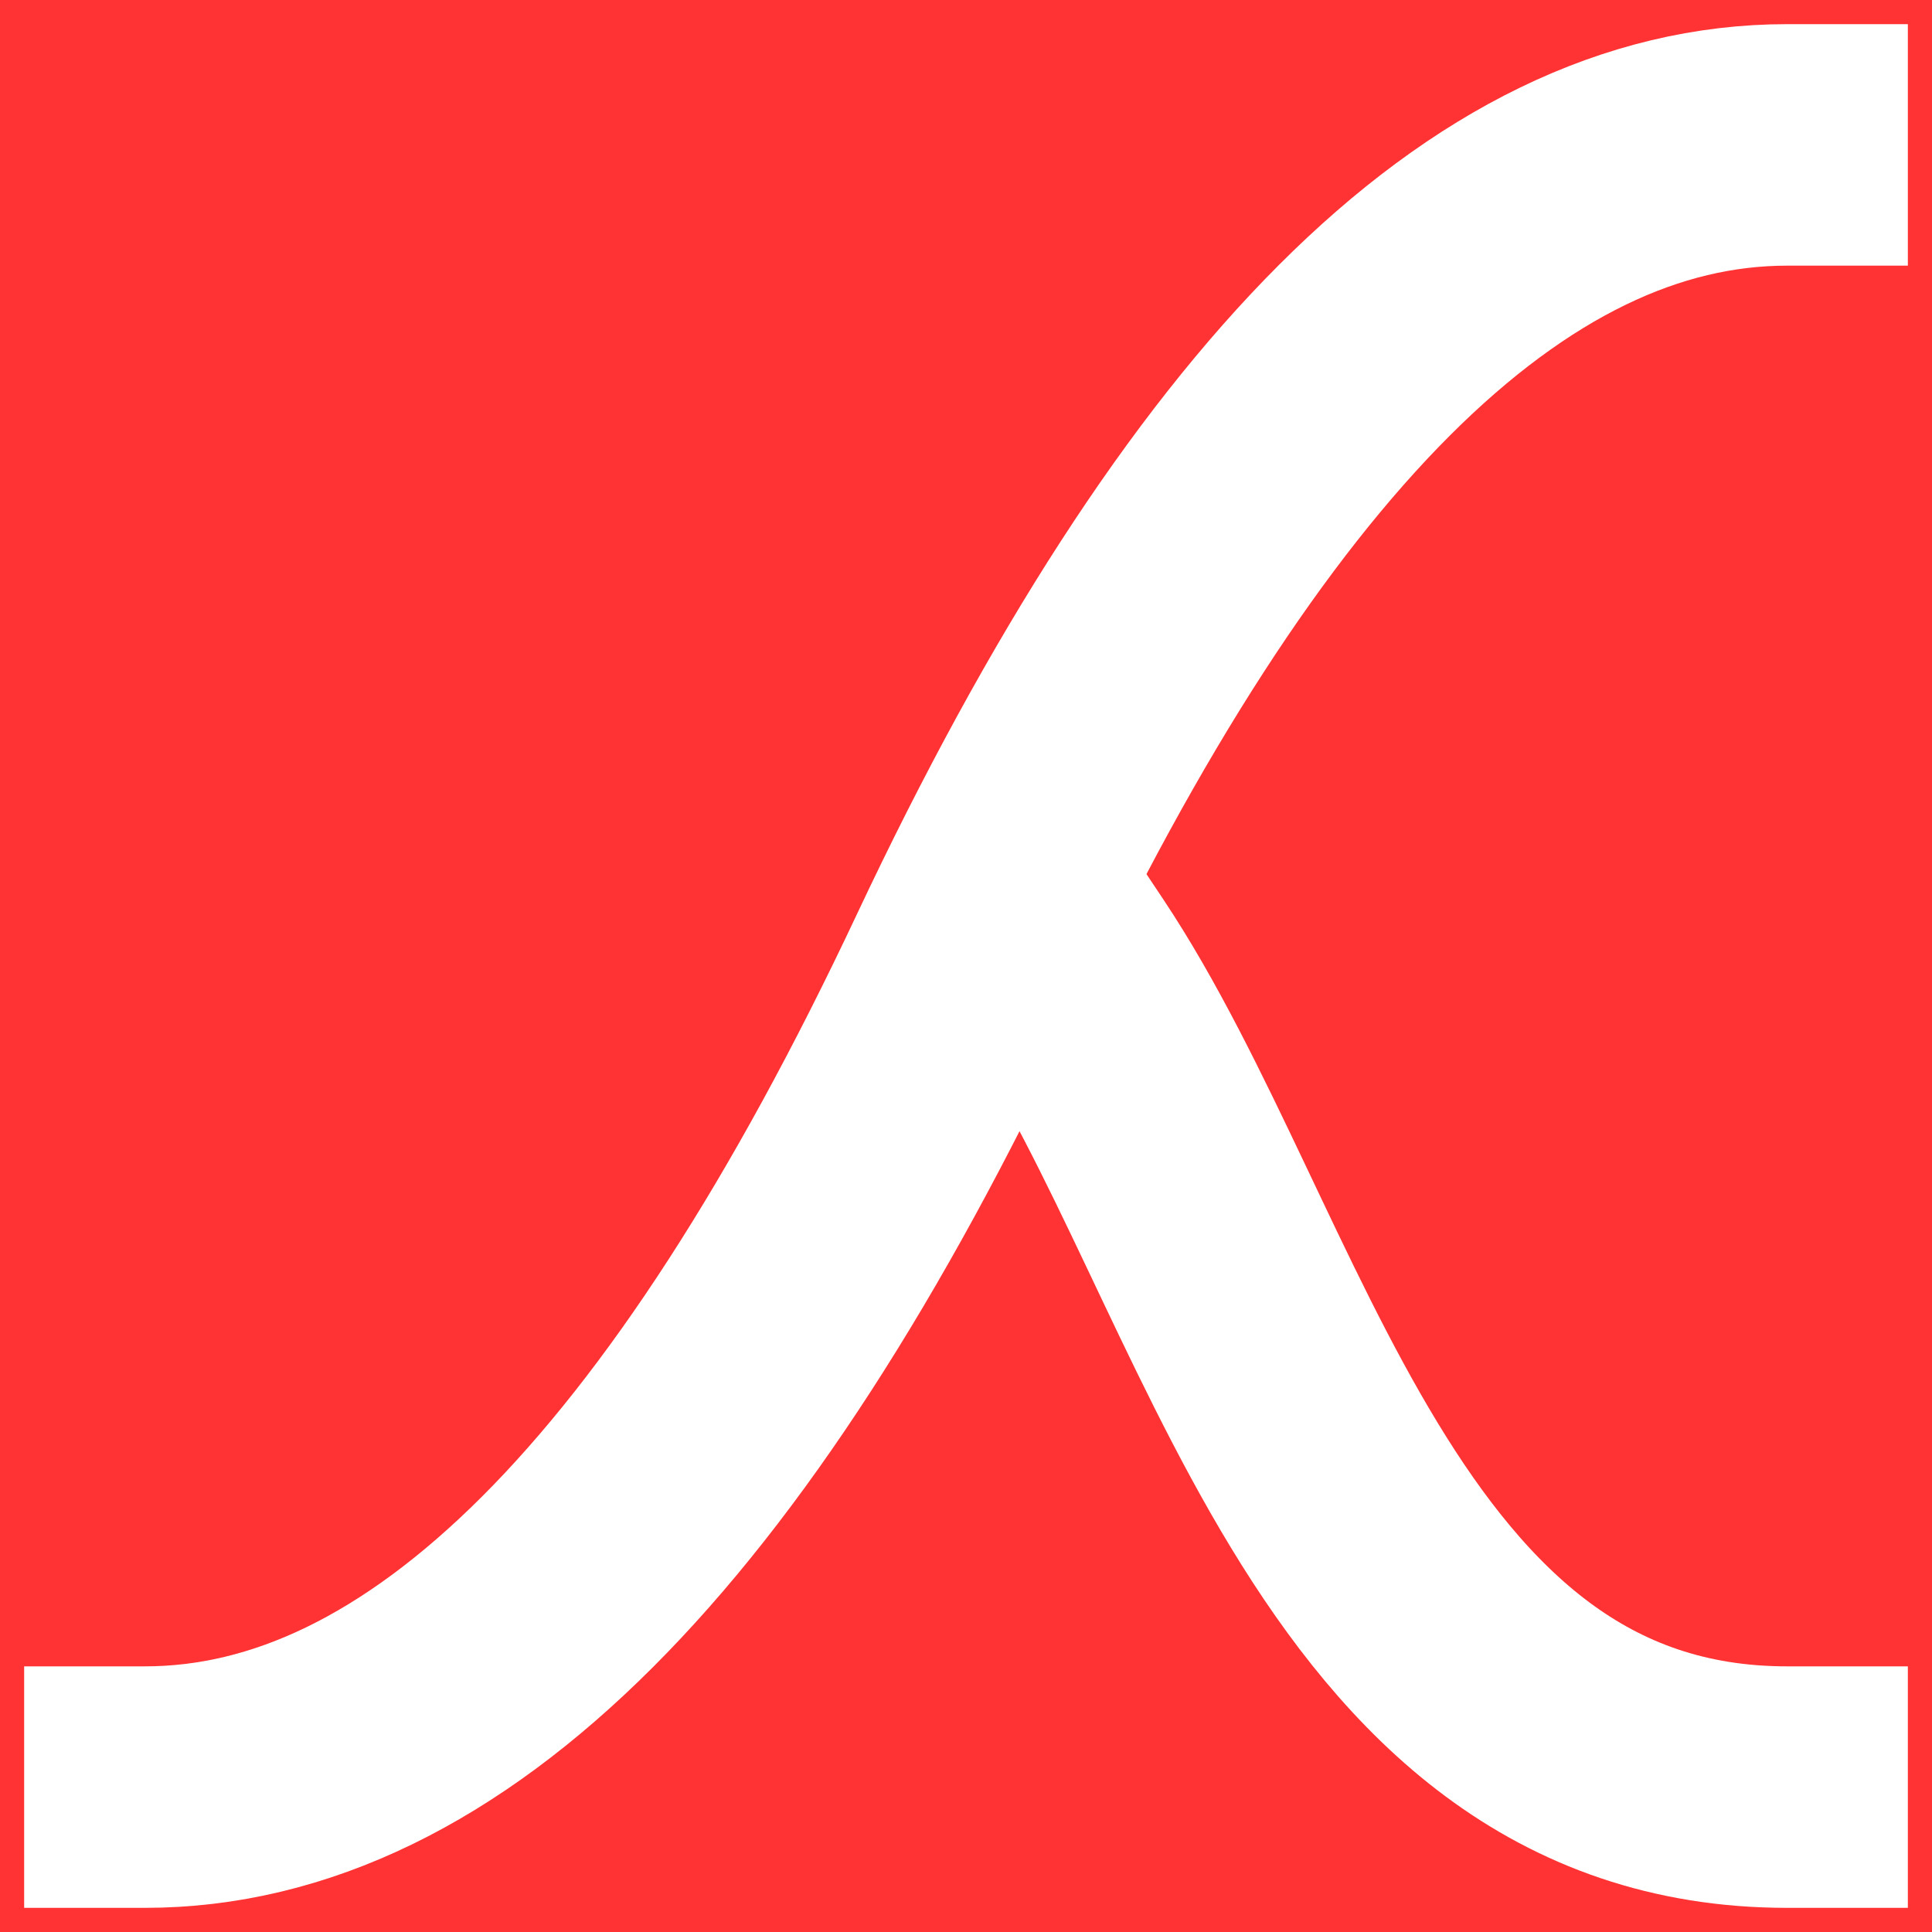
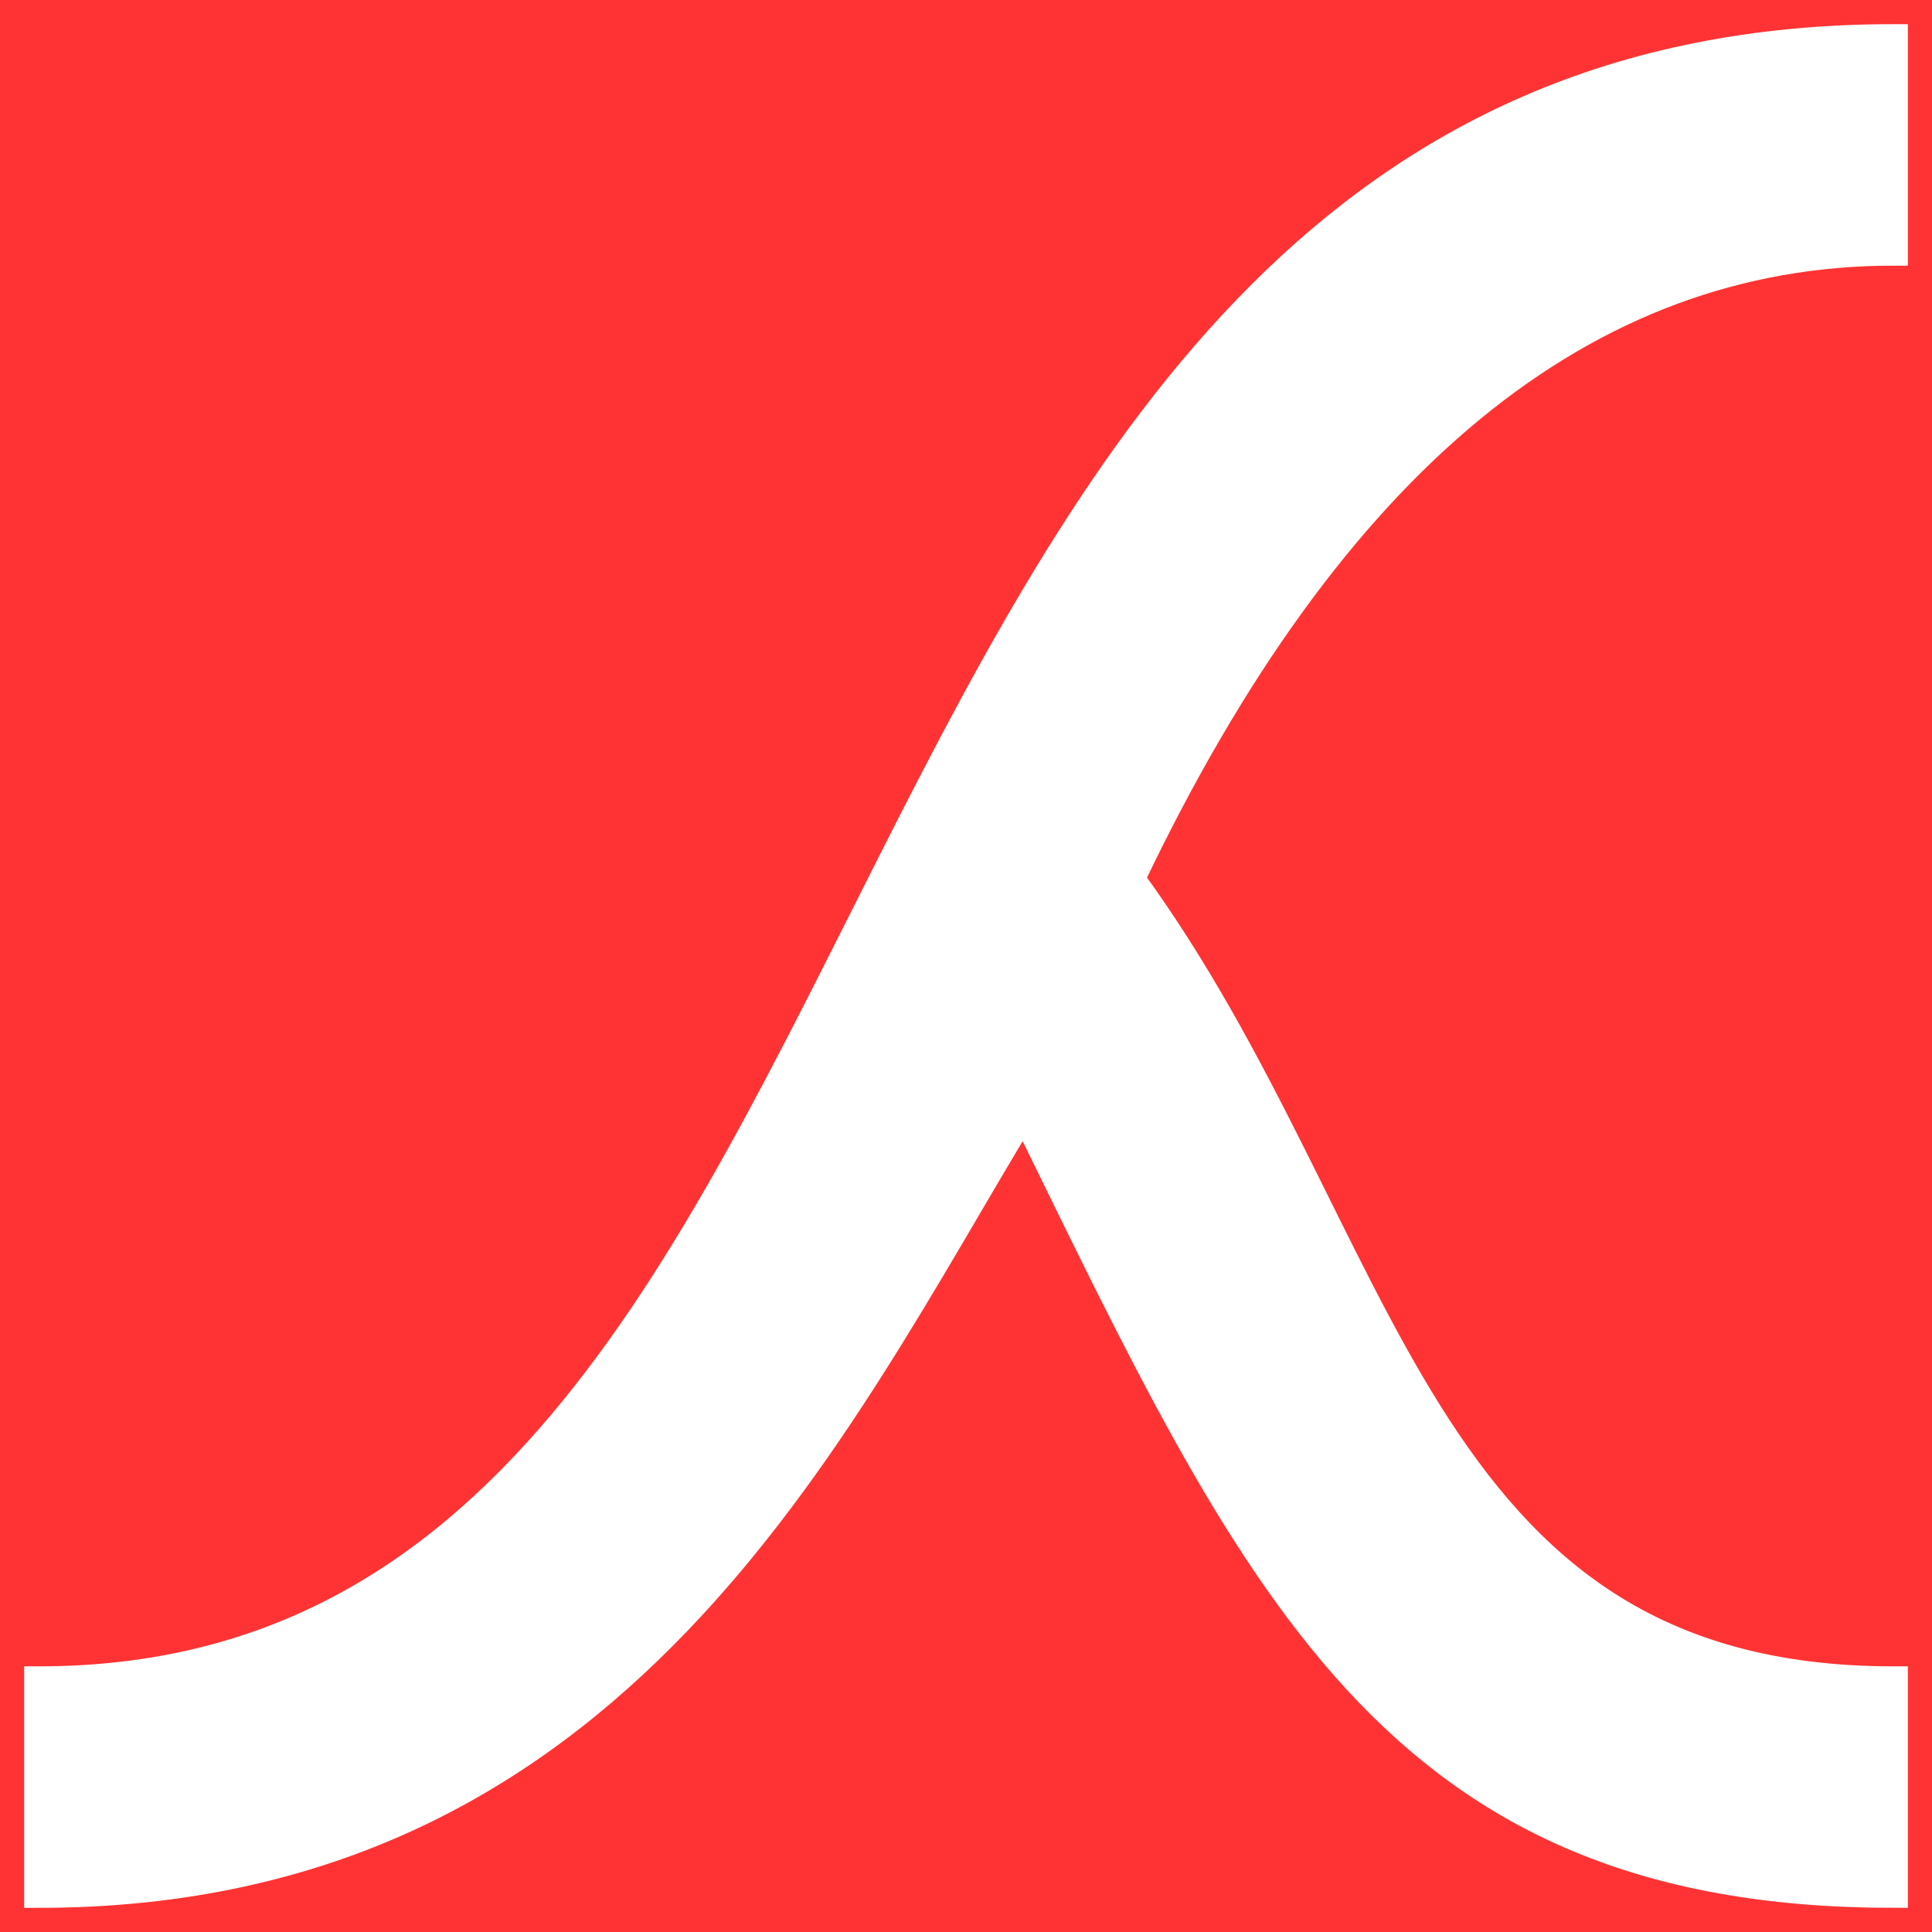
<svg xmlns="http://www.w3.org/2000/svg" version="1.1" viewBox="0 0 100 100">
  <rect x="0" y="0" width="100" height="100" fill="#ff3333" />
-   <path d="M7.5 92.5 Q 30 92.5, 50 50 Q 70 7.5, 92.5 7.5" fill="transparent" stroke="#fff" stroke-width="12.5" stroke-linecap="square" />
-   <path d="M55 50 C 65 65, 70 92.5, 92.5 92.5" fill="transparent" stroke="#fff" stroke-width="12.5" stroke-linecap="square" />
+   <path d="M2 87 C 50 87, 40 2, 98 2 V 13 Q 74 13, 58.5 45.5 C 72 64, 73 87, 98 87 V 98 C 72 98, 65 82, 53 57.5 C 43 74, 32 98, 2 98 Z" fill="#fff" stroke="#fff" stroke-width="1.5" stroke-linecap="square" />
</svg>
